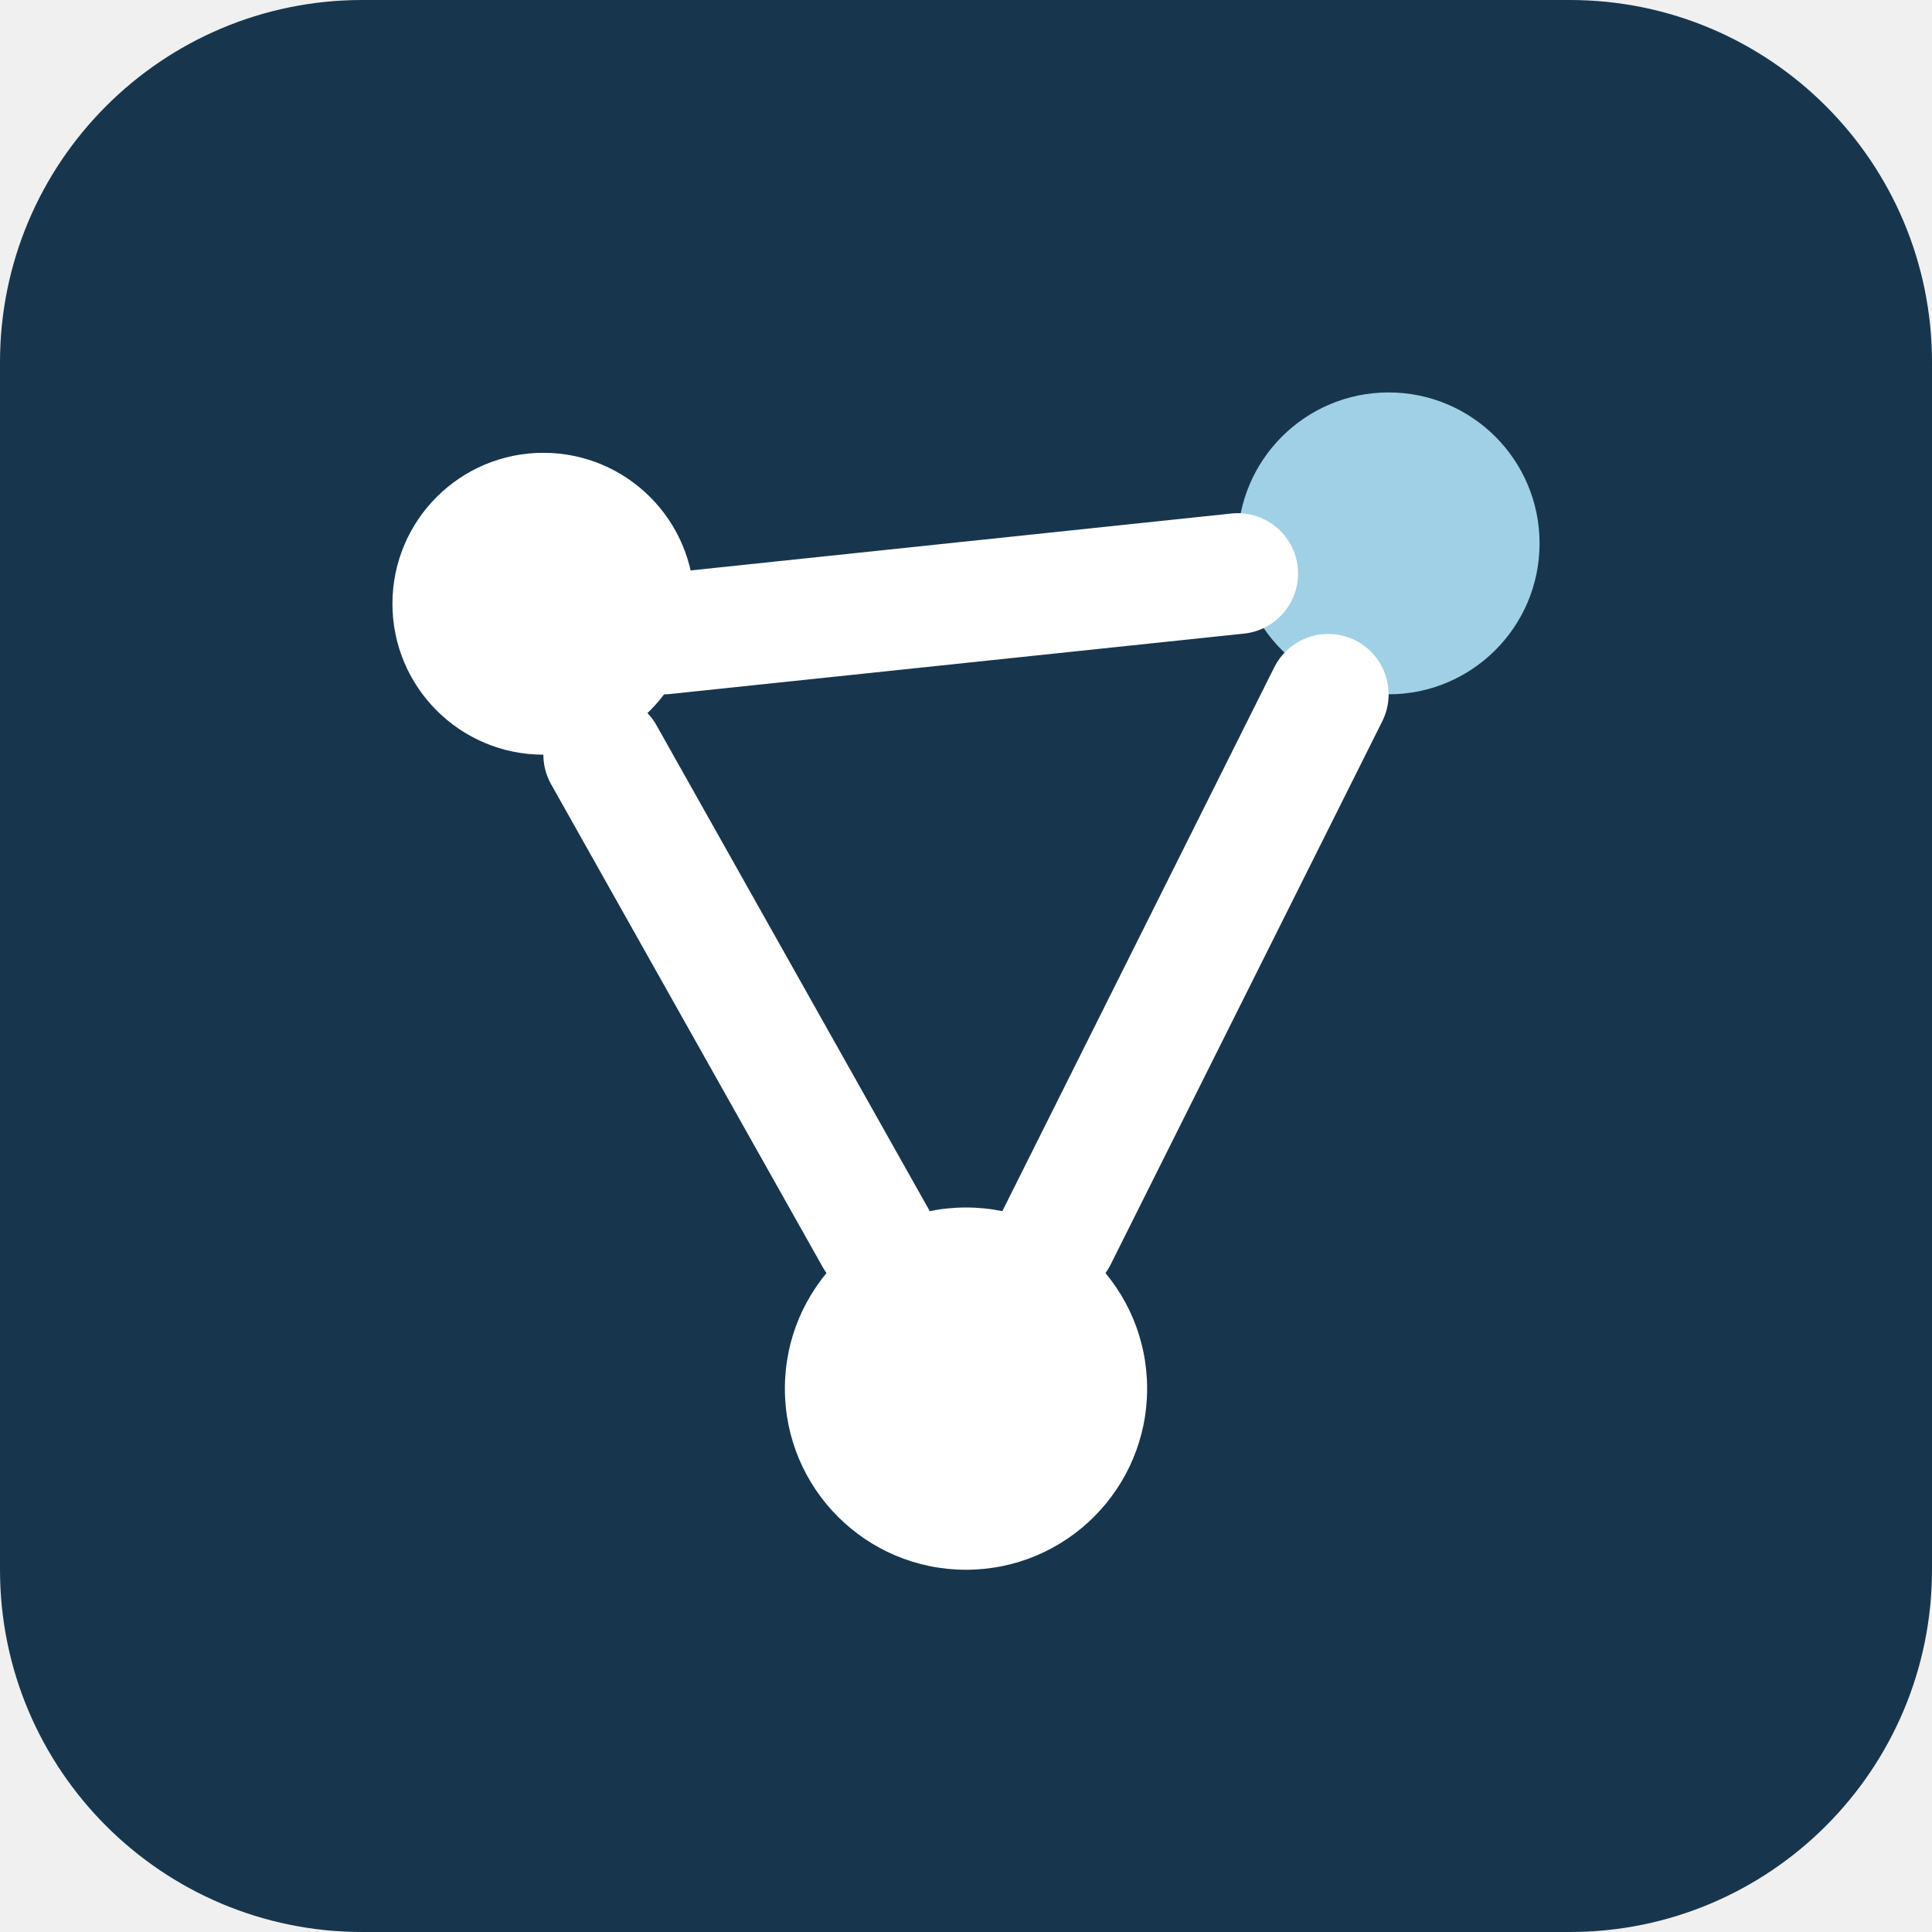
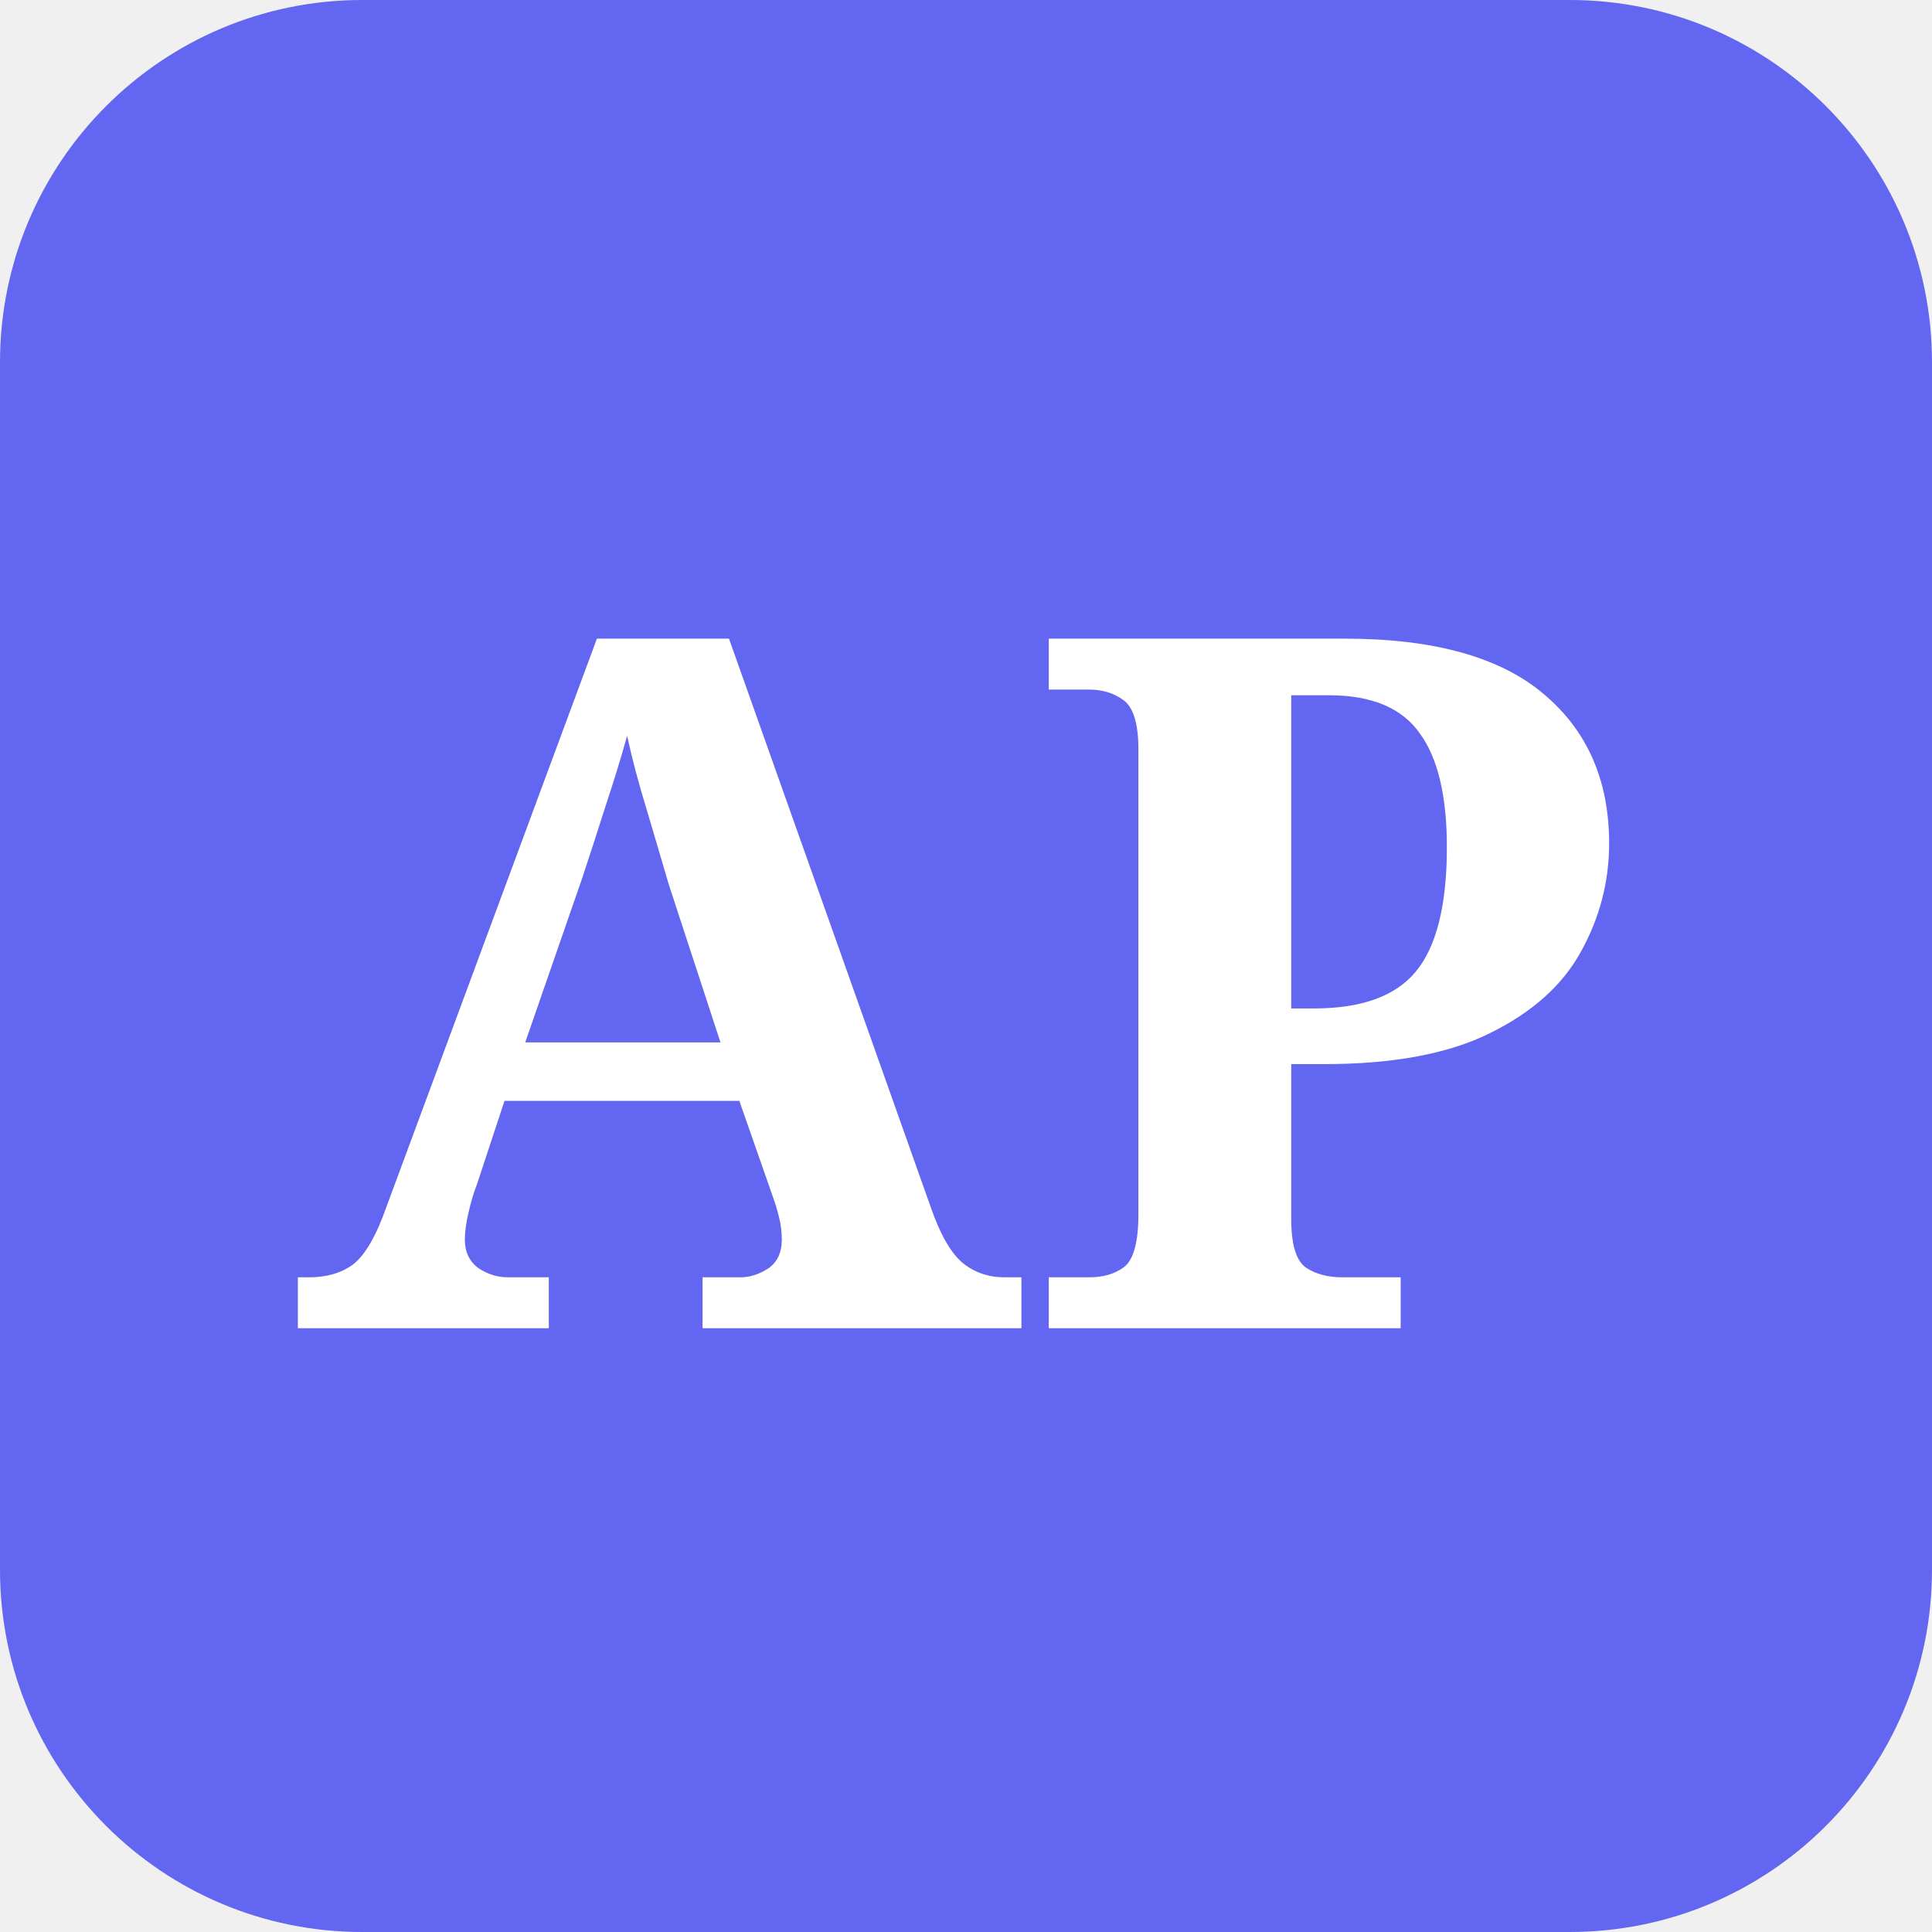
- <svg xmlns="http://www.w3.org/2000/svg" viewBox="0 0 64 64" role="img" aria-label="Evidence map icon">
-   <rect width="64" height="64" rx="12" fill="#17364e" />
-   <circle cx="18" cy="20" r="5" fill="#ffffff" />
-   <circle cx="46" cy="18" r="5" fill="#9fd0e6" />
-   <circle cx="32" cy="46" r="6" fill="#ffffff" />
-   <path d="M22 21 41 19M20 25l9 16m15-18-9 18" fill="none" stroke="#ffffff" stroke-width="4" stroke-linecap="round" />
+ <svg xmlns="http://www.w3.org/2000/svg" viewBox="0 0 32 32">
+   <rect width="32" height="32" rx="6" fill="#6366f1" />
+   <text x="16" y="22" font-family="Georgia,serif" font-size="16" font-weight="700" fill="#fff" text-anchor="middle">AP</text>
</svg>
